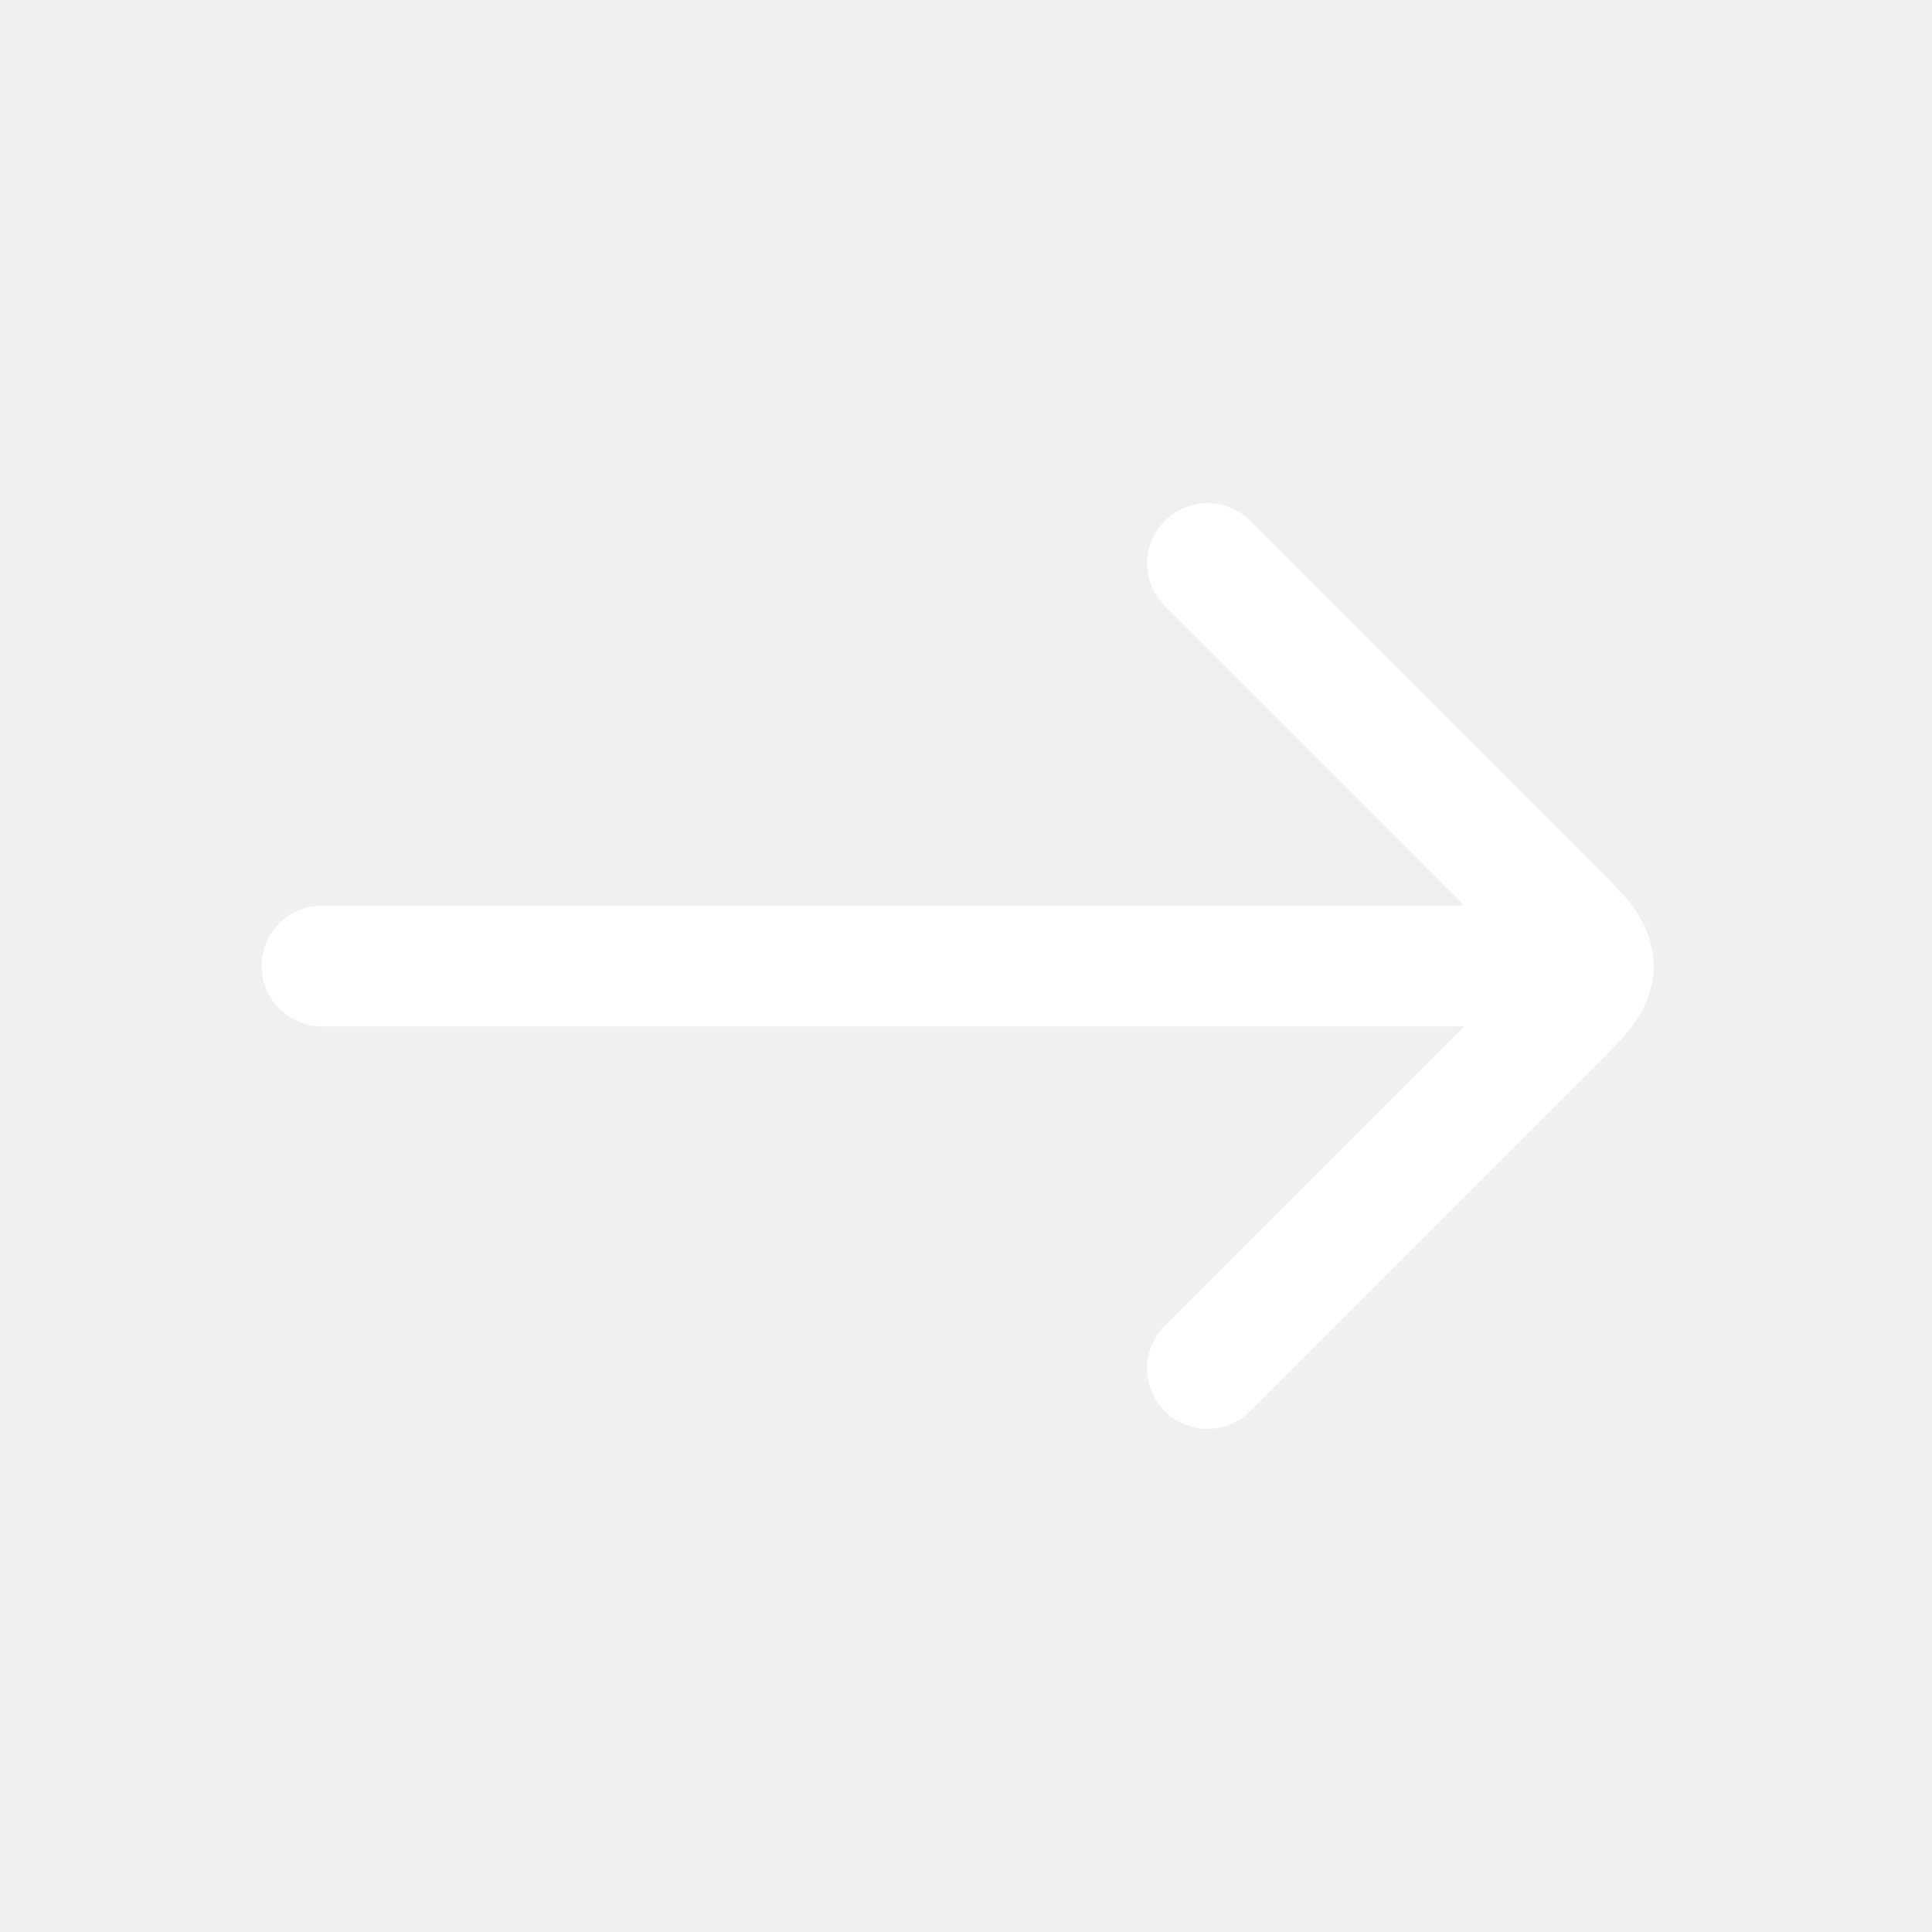
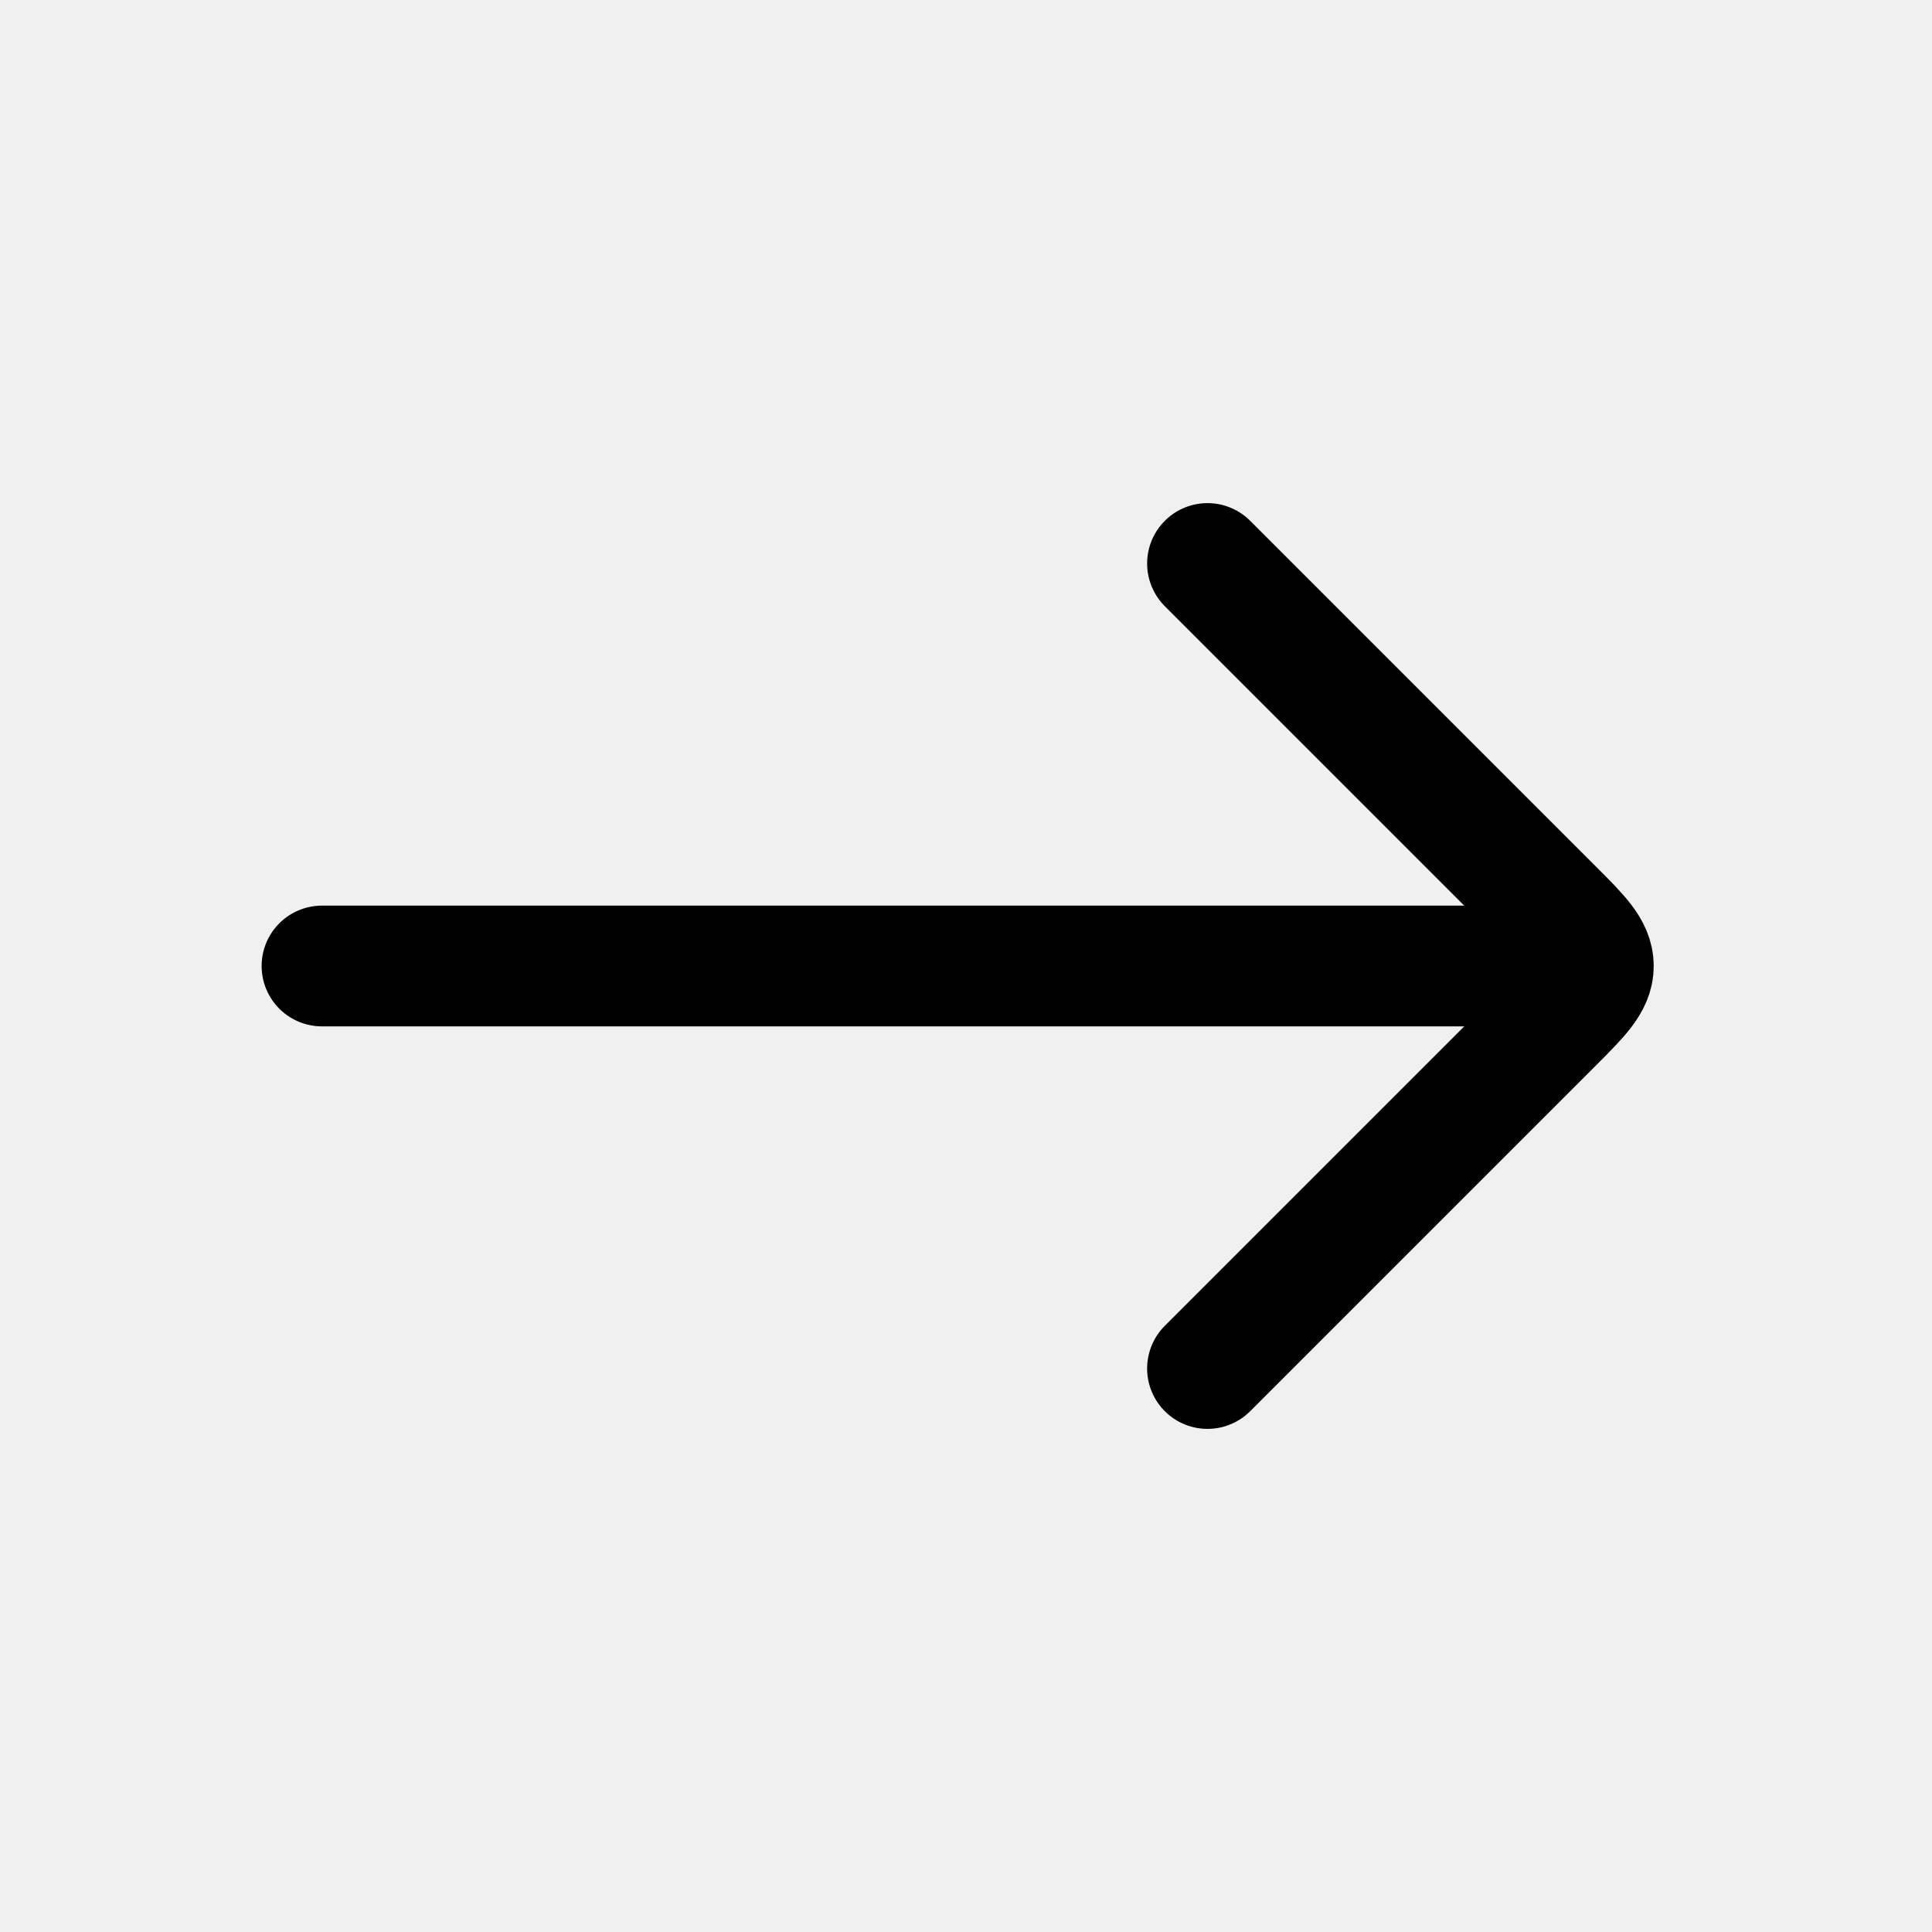
<svg xmlns="http://www.w3.org/2000/svg" width="24" height="24" viewBox="0 0 24 24" fill="none">
-   <path d="M19 12L4 12" stroke="white" stroke-width="1.5" stroke-linecap="round" stroke-linejoin="round" />
-   <path d="M15 7L19.293 11.293C19.626 11.626 19.793 11.793 19.793 12C19.793 12.207 19.626 12.374 19.293 12.707L15 17" stroke="white" stroke-width="1.5" stroke-linecap="round" stroke-linejoin="round" />
+   <path d="M19 12L4 12" stroke="currentColor" stroke-width="1.5" stroke-linecap="round" stroke-linejoin="round" />
+   <path d="M15 7L19.293 11.293C19.626 11.626 19.793 11.793 19.793 12C19.793 12.207 19.626 12.374 19.293 12.707L15 17" stroke="currentColor" stroke-width="1.5" stroke-linecap="round" stroke-linejoin="round" />
</svg>
